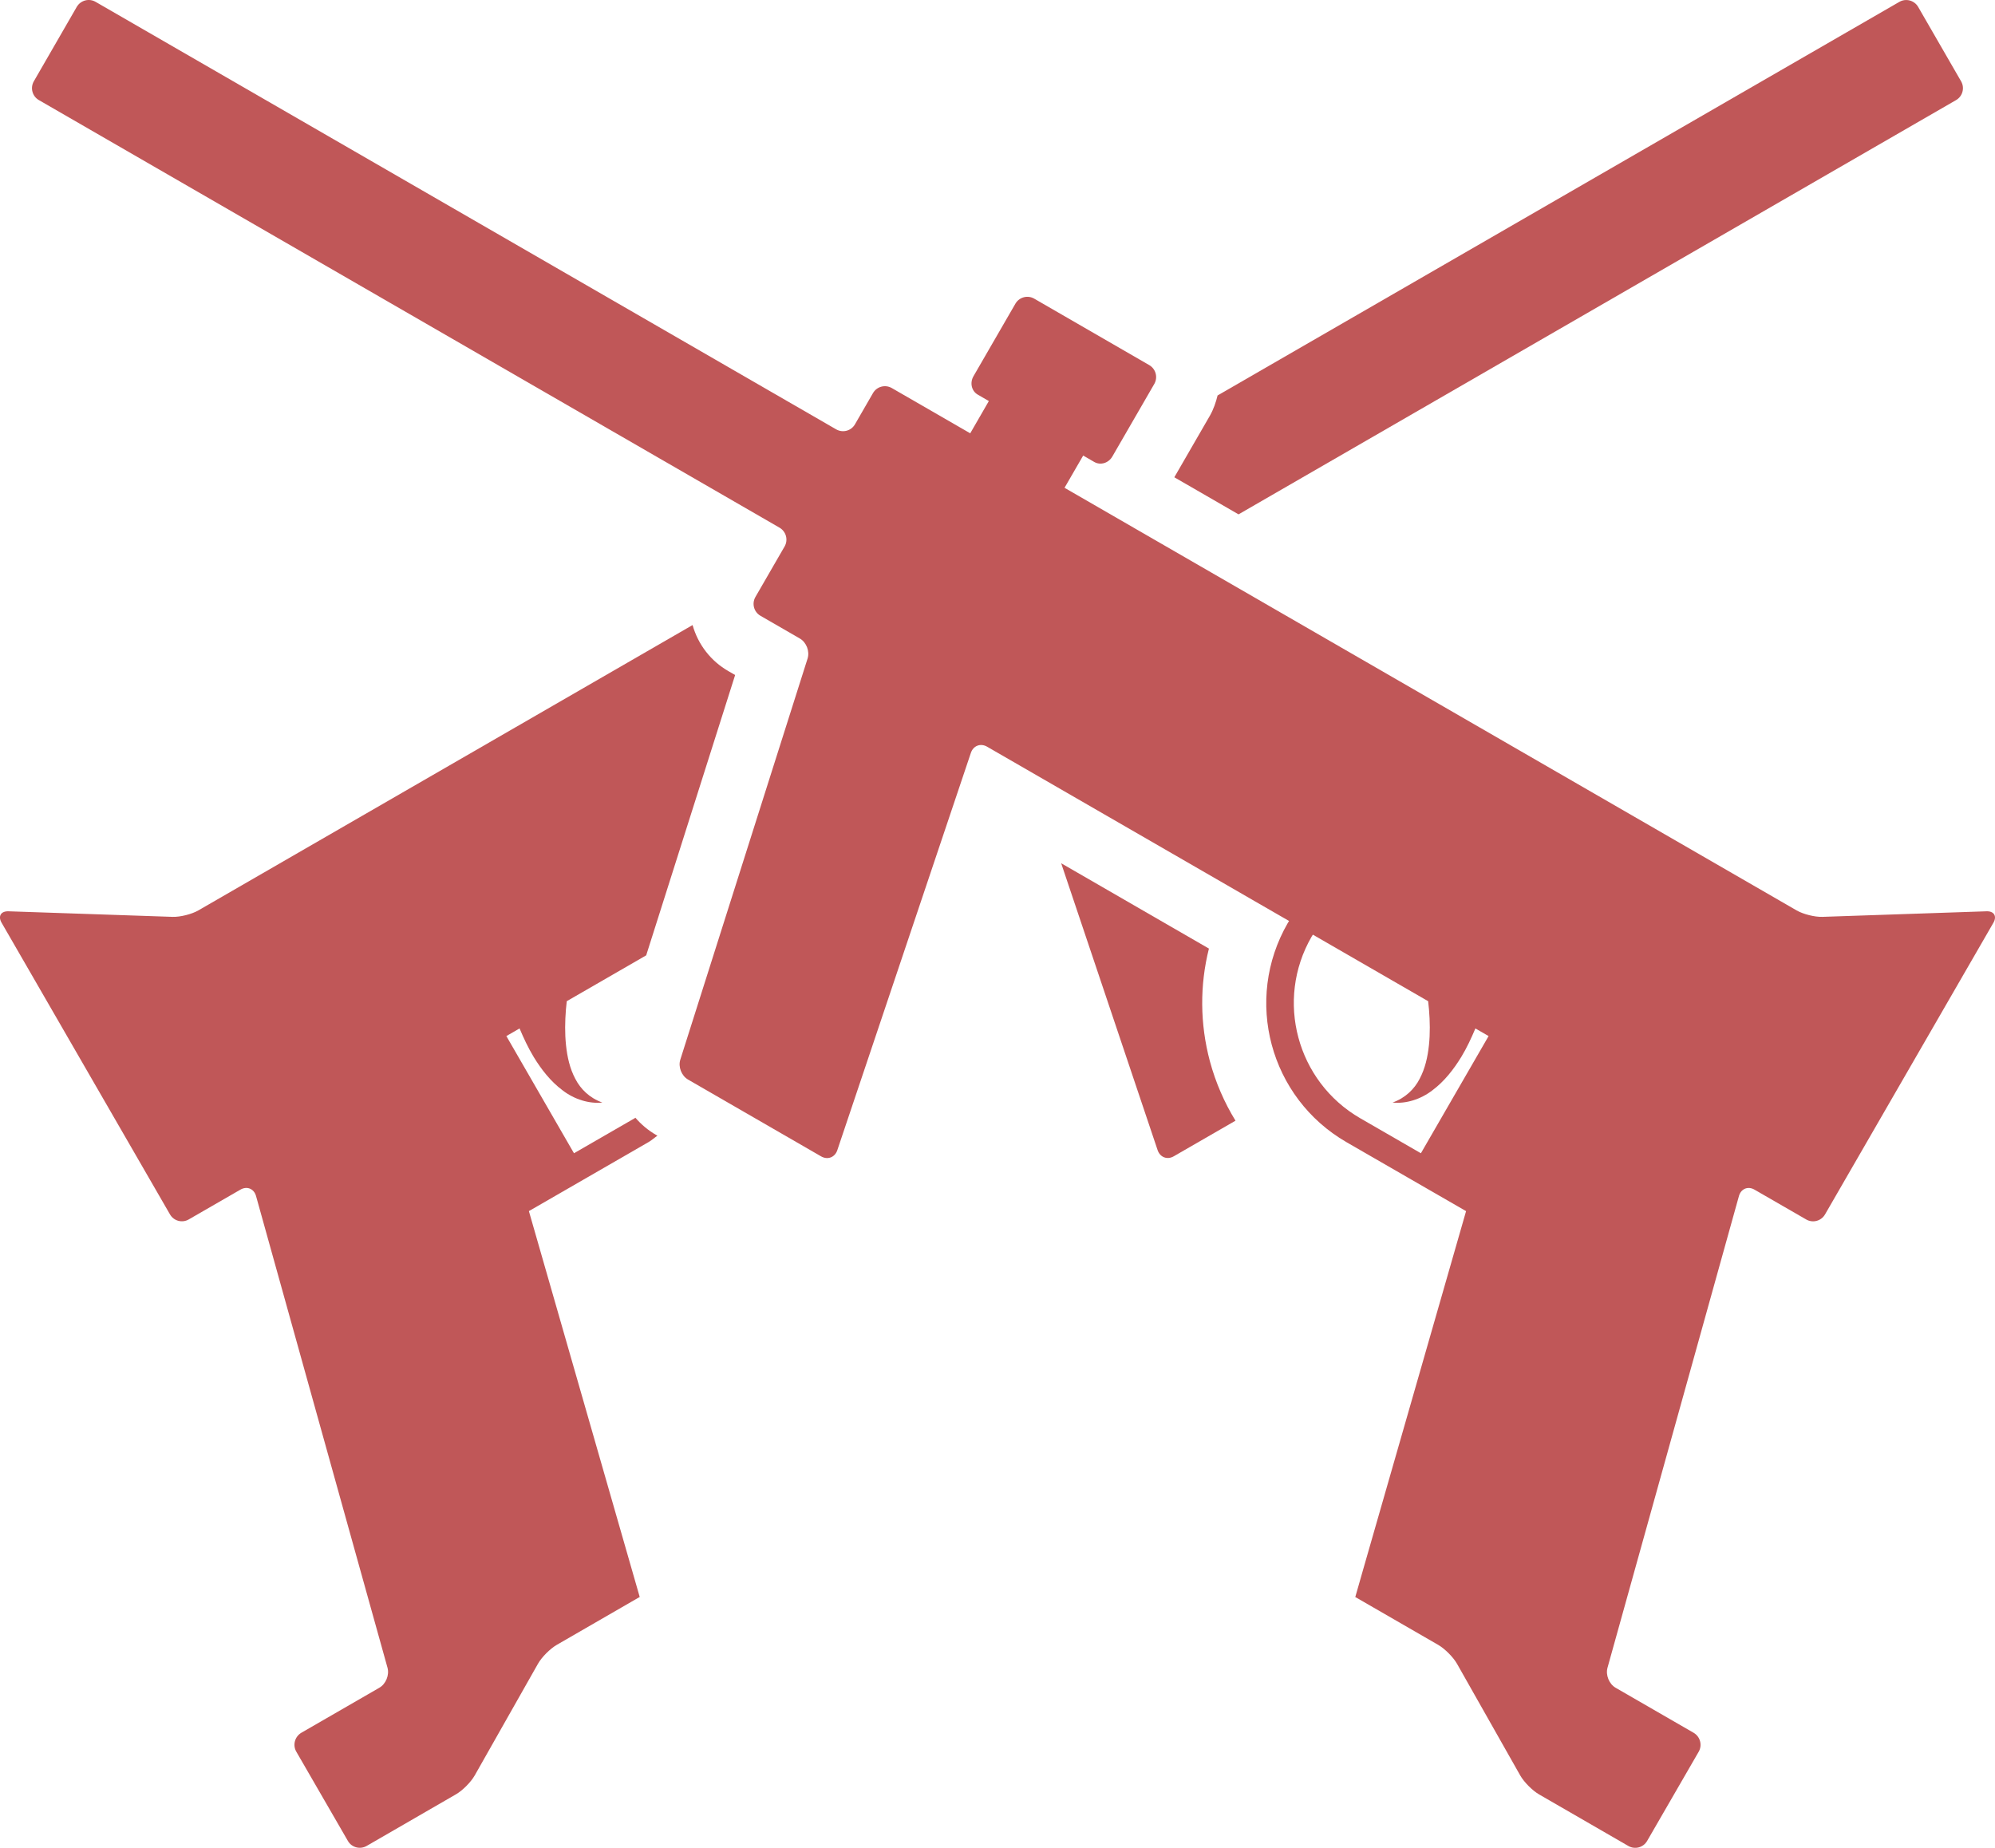
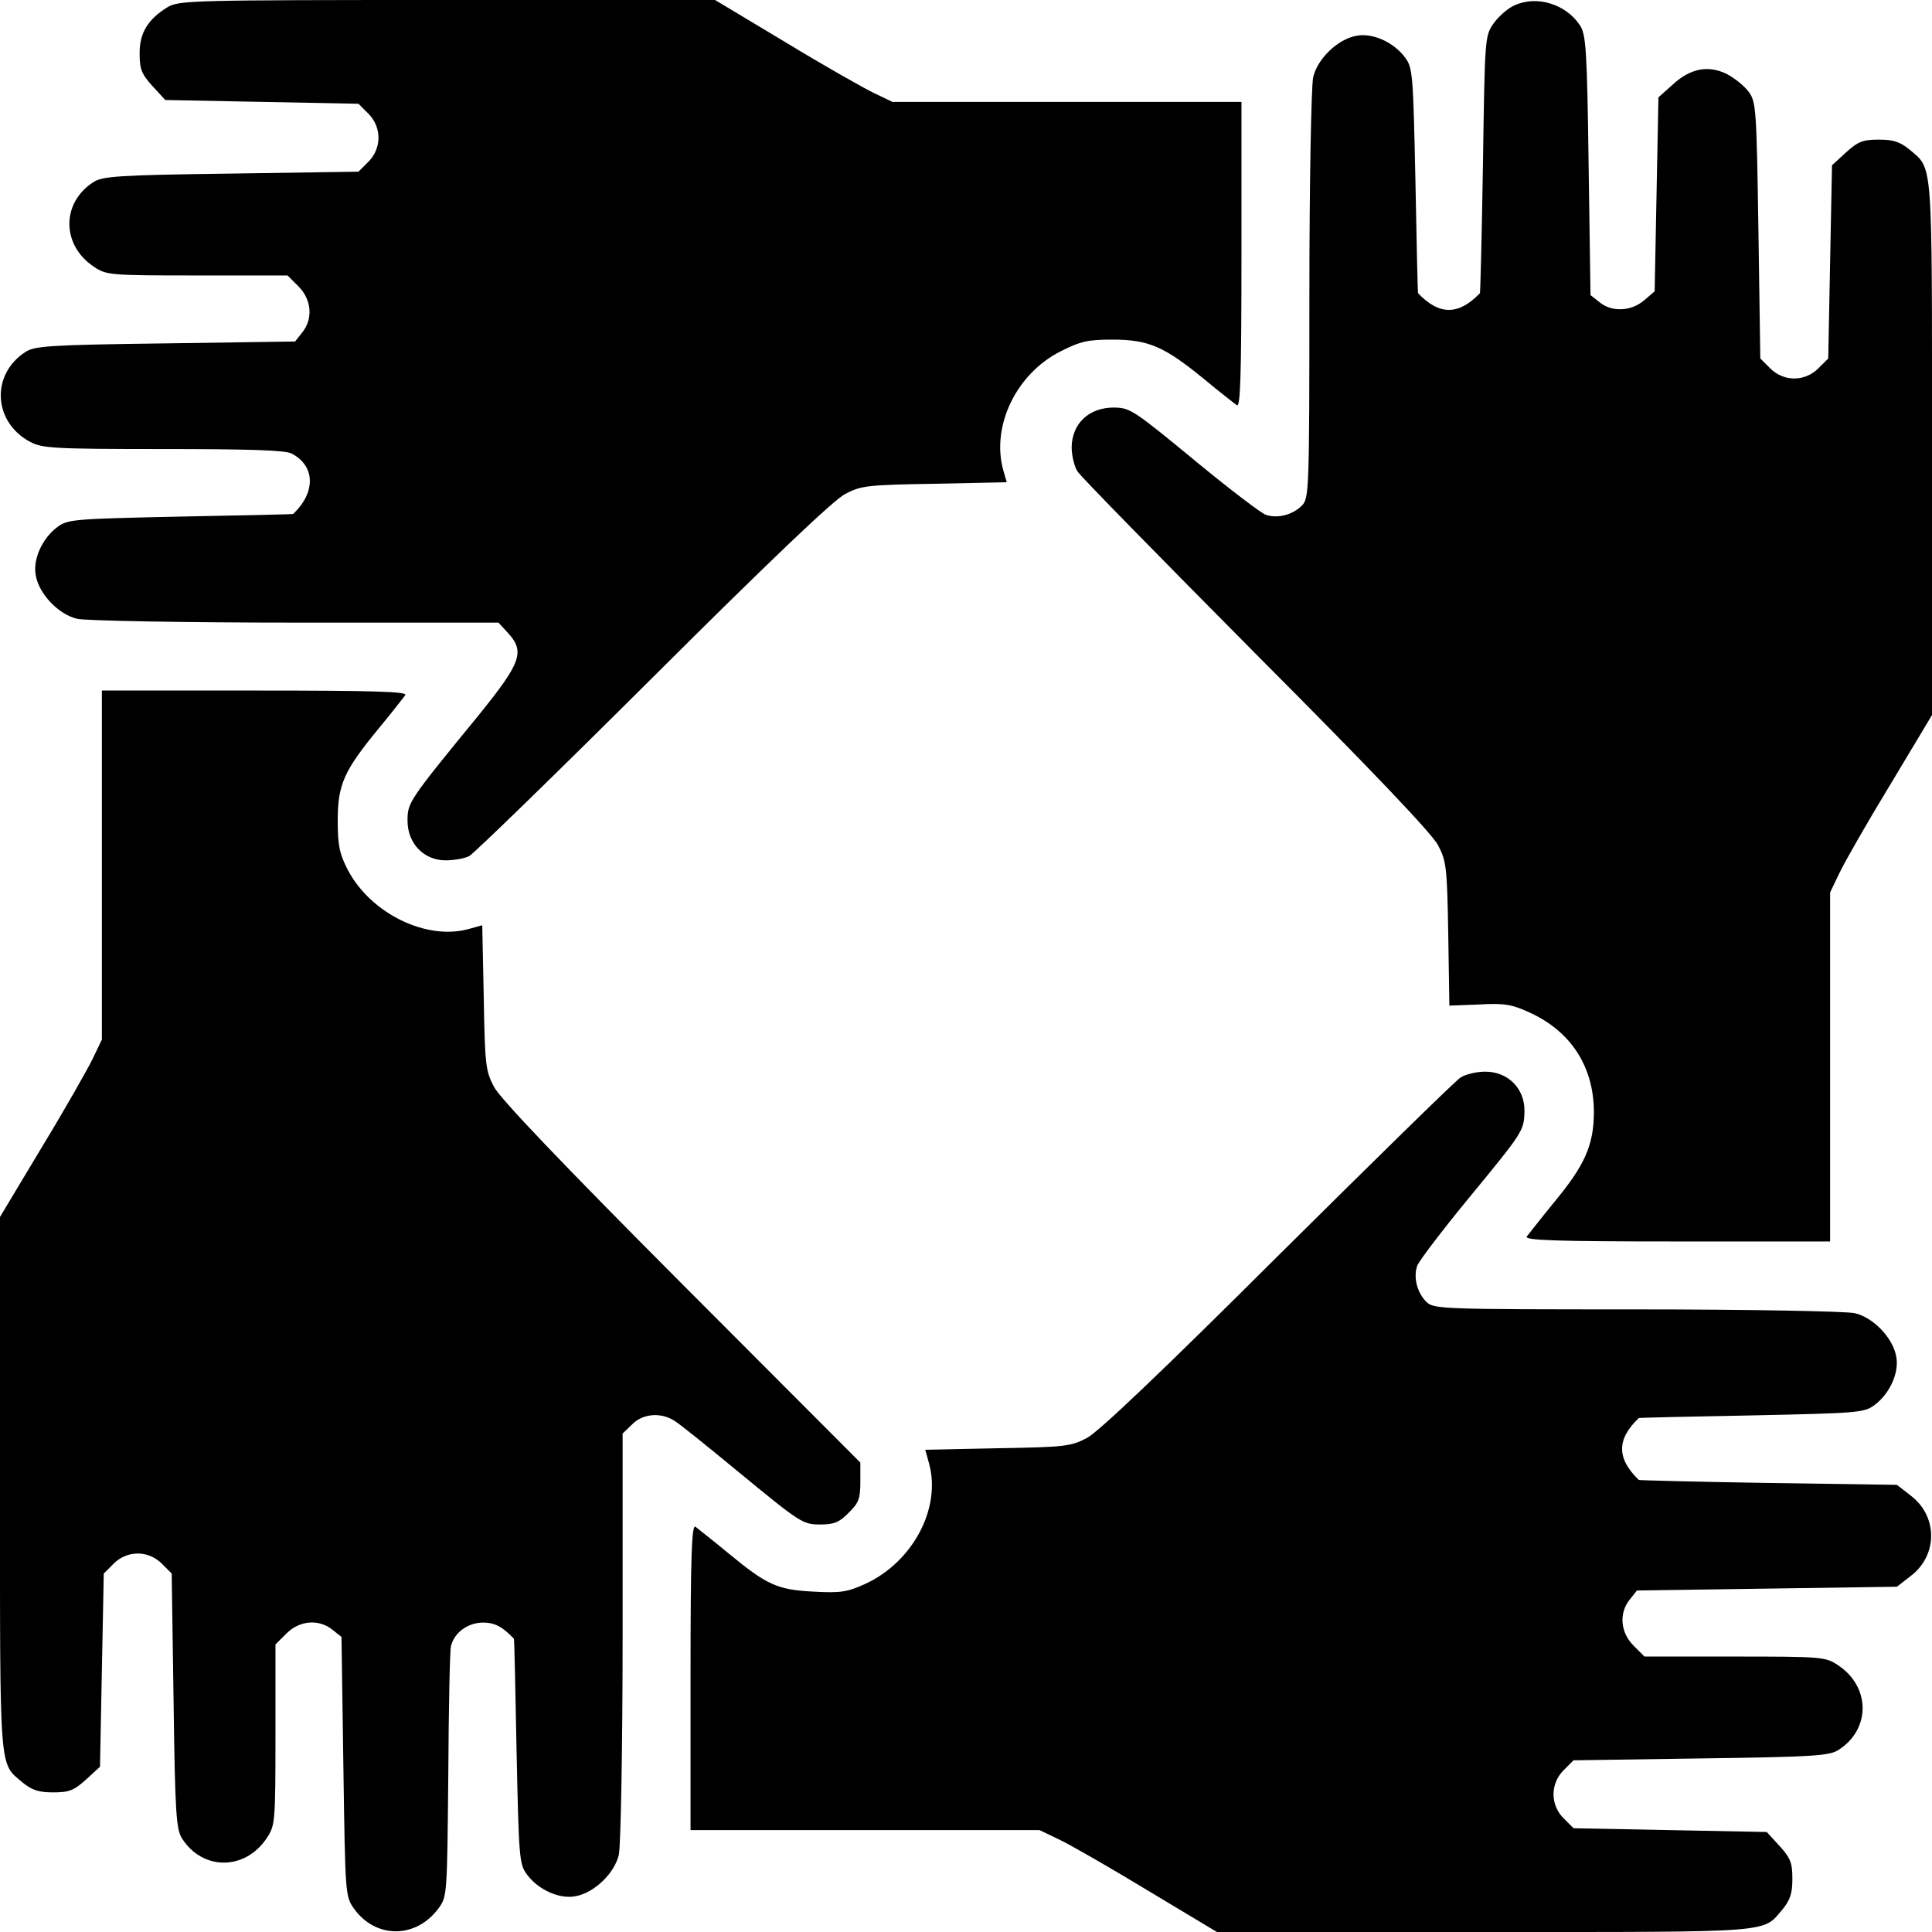
- <svg xmlns="http://www.w3.org/2000/svg" version="1.1" id="Layer_1" x="0px" y="0px" width="49.863px" height="46.188px" viewBox="0 0 49.863 46.188" style="enable-background:new 0 0 49.863 46.188;" xml:space="preserve">
-   <g>
-     <path style="fill:#C05758;" d="M48.89,2.502c0.164-0.095,0.221-0.305,0.126-0.469l-1.074-1.861c-0.096-0.164-0.306-0.22-0.47-0.125   l-17.04,9.838c-0.042,0.172-0.1,0.343-0.191,0.504l-0.89,1.541l1.605,0.927L48.89,2.502z" />
-     <path style="fill:#C05758;" d="M30.216,23.711l-3.693-2.133l2.41,7.17c0.061,0.181,0.242,0.25,0.406,0.154l1.541-0.889   c-0.28-0.457-0.497-0.955-0.64-1.486C29.99,25.59,29.986,24.625,30.216,23.711z" />
-     <path style="fill:#C05758;" d="M15.881,27.939c-0.006,0.004-0.012,0.009-0.018,0.013l-1.517,0.875l-1.69-2.929l0.33-0.191   c0.103,0.244,0.214,0.483,0.353,0.713c0.19,0.311,0.423,0.611,0.722,0.834c0.294,0.228,0.666,0.341,0.994,0.305   c-0.316-0.111-0.544-0.335-0.676-0.593c-0.138-0.259-0.201-0.548-0.232-0.841s-0.026-0.595-0.002-0.894   c0.007-0.067,0.013-0.136,0.021-0.205l1.985-1.146l2.223-7.007l-0.168-0.097c-0.438-0.251-0.757-0.661-0.896-1.152L4.957,22.757   c-0.165,0.095-0.452,0.167-0.643,0.161l-4.102-0.139c-0.189-0.006-0.267,0.122-0.172,0.286l4.209,7.291   c0.095,0.164,0.305,0.221,0.469,0.125l1.29-0.744c0.165-0.096,0.34-0.024,0.391,0.158l3.286,11.791   c0.051,0.183-0.04,0.408-0.205,0.502l-1.949,1.125c-0.163,0.096-0.22,0.307-0.126,0.471l1.29,2.232   c0.094,0.164,0.304,0.221,0.47,0.125l2.23-1.289c0.166-0.095,0.374-0.305,0.469-0.471l1.582-2.793   c0.093-0.166,0.303-0.375,0.467-0.471l2.076-1.199l-0.006-0.021l-0.198-0.689l-2.566-8.935l0.205-0.118l1.269-0.732l1.515-0.874   c0.082-0.047,0.146-0.108,0.224-0.161l-0.032-0.018C16.199,28.254,16.026,28.107,15.881,27.939z" />
-     <path style="fill:#C05758;" d="M49.65,22.779l-4.102,0.139c-0.191,0.006-0.478-0.066-0.643-0.161L26.607,12.193l0.466-0.806   c0,0,0.125,0.072,0.278,0.161c0.155,0.089,0.356,0.028,0.451-0.137l1.049-1.815c0.094-0.165,0.037-0.375-0.127-0.47l-2.875-1.661   c-0.165-0.095-0.375-0.038-0.47,0.126l-1.049,1.815c-0.095,0.165-0.046,0.37,0.108,0.458l0.277,0.161l-0.465,0.806l-1.96-1.131   c-0.165-0.095-0.375-0.039-0.47,0.125l-0.451,0.781c-0.095,0.165-0.305,0.221-0.47,0.126L2.389,0.046   c-0.163-0.095-0.373-0.039-0.47,0.125L0.845,2.033C0.751,2.197,0.807,2.407,0.972,2.502l18.512,10.688   c0.164,0.096,0.221,0.305,0.126,0.47l-0.729,1.262c-0.095,0.165-0.039,0.375,0.126,0.47l0.985,0.569   c0.163,0.094,0.25,0.318,0.193,0.499l-3.181,10.026c-0.058,0.181,0.029,0.404,0.193,0.499l3.324,1.919   c0.165,0.096,0.347,0.026,0.407-0.154l3.338-9.931c0.06-0.18,0.243-0.249,0.406-0.154l6.074,3.506l0.602,0.348l0.871,0.502   c-0.01,0.018-0.022,0.033-0.032,0.051c-1.108,1.918-0.451,4.37,1.467,5.478l1.515,0.874l1.27,0.732l0.204,0.118l-2.566,8.935   l-0.197,0.689l-0.007,0.021l2.077,1.199c0.164,0.096,0.373,0.305,0.467,0.471l1.581,2.793c0.095,0.166,0.304,0.376,0.469,0.471   l2.231,1.289c0.166,0.096,0.375,0.039,0.47-0.125l1.29-2.232c0.094-0.164,0.037-0.375-0.126-0.471l-1.949-1.125   c-0.165-0.094-0.256-0.319-0.205-0.502l3.285-11.791c0.052-0.183,0.227-0.254,0.391-0.158l1.29,0.744   c0.164,0.096,0.374,0.039,0.47-0.125l4.209-7.291C49.917,22.901,49.839,22.772,49.65,22.779z M35.514,28.827l-1.516-0.875   c-1.586-0.916-2.132-2.952-1.216-4.538c0.011-0.018,0.022-0.034,0.032-0.051l2.881,1.663c0.009,0.069,0.015,0.138,0.021,0.205   c0.025,0.299,0.03,0.601-0.001,0.894s-0.095,0.582-0.232,0.841c-0.132,0.258-0.36,0.481-0.677,0.593   c0.329,0.036,0.7-0.077,0.995-0.305c0.299-0.223,0.531-0.523,0.722-0.834c0.139-0.229,0.25-0.469,0.353-0.713l0.33,0.191   L35.514,28.827z" />
+ <svg xmlns="http://www.w3.org/2000/svg" version="1.0" width="512pt" height="512pt" viewBox="0 0 512 512" preserveAspectRatio="xMidYMid meet">
+   <g transform="translate(0,512) scale(0.1,-0.1)" fill="#000000" stroke="none">
+     <path d="M444 5101 c-52 -32 -74 -68 -74 -122 0 -42 5 -55 34 -87 l34 -37 256 -5 256 -5 26 -26 c36 -36 36 -92 0 -128 l-26 -26 -338 -5 c-301 -4 -341 -7 -365 -23 -85 -55 -84 -167 2 -224 33 -22 41 -23 273 -23 l240 0 29 -29 c35 -35 39 -86 10 -122 l-19 -24 -344 -5 c-310 -4 -347 -7 -371 -23 -92 -60 -85 -186 13 -238 32 -17 62 -19 353 -19 223 0 325 -3 340 -12 63 -33 64 -103 4 -160 -1 -1 -136 -4 -299 -7 -279 -6 -298 -7 -325 -27 -41 -30 -67 -87 -58 -130 9 -49 61 -103 110 -114 22 -5 282 -10 578 -10 l538 0 24 -26 c47 -51 37 -79 -77 -220 -186 -227 -188 -231 -188 -279 0 -60 43 -105 101 -105 22 0 50 5 62 11 12 6 231 219 487 474 308 307 480 471 510 486 42 22 58 24 237 27 l191 4 -9 31 c-33 117 34 257 152 316 53 27 73 31 138 31 95 0 137 -19 240 -103 42 -35 82 -66 89 -71 9 -6 12 77 12 398 l0 406 -462 0 -463 0 -50 24 c-27 13 -133 73 -235 135 l-185 111 -710 0 c-678 0 -711 -1 -741 -19z" />
+     <path d="M4014 5106 c-17 -7 -42 -29 -55 -47 -24 -34 -24 -35 -29 -374 -3 -187 -7 -341 -8 -342 -57 -59 -108 -59 -164 0 -1 1 -4 136 -7 299 -6 279 -7 298 -27 325 -30 41 -87 67 -130 58 -49 -9 -103 -61 -114 -110 -5 -22 -10 -282 -10 -577 0 -522 -1 -539 -20 -558 -25 -25 -66 -35 -96 -24 -13 5 -92 65 -176 134 -176 145 -182 149 -226 150 -66 0 -111 -42 -112 -105 0 -22 7 -52 16 -65 9 -14 223 -232 474 -485 303 -304 466 -475 481 -505 22 -42 24 -58 27 -235 l3 -190 79 3 c67 4 87 0 133 -21 110 -50 170 -143 171 -262 0 -89 -23 -142 -107 -243 -35 -43 -66 -83 -71 -89 -6 -10 77 -13 398 -13 l406 0 0 463 0 462 24 50 c13 28 73 133 135 235 l111 185 0 708 c0 776 3 737 -60 791 -25 20 -42 26 -81 26 -42 0 -55 -5 -87 -34 l-37 -34 -5 -256 -5 -256 -26 -26 c-36 -36 -92 -36 -128 0 l-26 26 -5 340 c-5 322 -6 340 -26 367 -11 15 -37 36 -58 47 -49 24 -97 15 -144 -29 l-37 -33 -5 -257 -5 -257 -28 -24 c-34 -29 -85 -32 -118 -5 l-24 19 -5 344 c-4 306 -7 347 -23 371 -37 56 -114 80 -173 53z" />
+     <path d="M270 2828 l0 -463 -24 -50 c-13 -27 -73 -133 -135 -235 l-111 -185 0 -708 c0 -776 -3 -737 60 -791 25 -20 42 -26 81 -26 42 0 55 5 87 34 l37 34 5 256 5 256 26 26 c36 36 92 36 128 0 l26 -26 5 -338 c4 -301 7 -341 23 -365 55 -85 167 -84 224 2 22 33 23 41 23 273 l0 240 29 29 c35 35 86 39 122 10 l24 -19 5 -344 c5 -339 5 -343 28 -376 58 -81 166 -80 225 2 22 30 22 38 25 351 1 176 4 330 7 342 8 36 45 63 85 63 31 0 52 -11 82 -43 1 -1 4 -136 7 -299 6 -279 7 -298 27 -325 30 -41 87 -67 130 -58 49 9 103 61 114 110 5 22 10 282 10 578 l0 538 25 24 c29 30 79 33 115 8 14 -9 86 -67 160 -128 175 -144 177 -145 226 -145 34 0 49 6 73 31 27 26 31 38 31 82 l0 51 -474 475 c-314 315 -482 491 -497 521 -22 42 -24 58 -27 236 l-4 192 -36 -10 c-112 -31 -259 41 -320 156 -22 43 -27 64 -27 131 0 96 16 132 109 245 34 41 65 81 70 88 6 9 -77 12 -398 12 l-406 0 0 -462z" />
+     <path d="M3870 2264 c-14 -9 -232 -223 -485 -474 -303 -302 -475 -466 -505 -481 -42 -22 -58 -24 -236 -27 l-192 -4 10 -36 c33 -119 -43 -262 -170 -320 -47 -21 -64 -24 -136 -20 -96 5 -123 17 -226 102 -41 34 -81 65 -87 70 -10 6 -13 -77 -13 -398 l0 -406 463 0 462 0 50 -24 c28 -13 133 -73 235 -135 l185 -111 708 0 c776 0 737 -3 791 60 20 25 26 42 26 81 0 42 -5 55 -34 87 l-34 37 -256 5 -256 5 -26 26 c-36 36 -36 92 0 128 l26 26 338 5 c301 4 341 7 365 23 85 55 84 167 -2 224 -33 22 -41 23 -273 23 l-240 0 -29 29 c-35 35 -39 86 -10 122 l19 24 344 5 345 5 36 28 c73 55 73 159 0 214 l-36 28 -341 5 c-188 3 -342 7 -343 8 -59 57 -59 108 0 164 1 1 136 4 299 7 279 6 298 7 325 27 41 30 67 87 58 130 -9 49 -61 103 -110 114 -22 5 -282 10 -577 10 -522 0 -539 1 -558 20 -25 25 -35 66 -24 96 5 13 65 92 134 176 148 180 149 181 150 235 0 59 -44 103 -104 103 -23 0 -53 -7 -66 -16z" />
  </g>
</svg>
